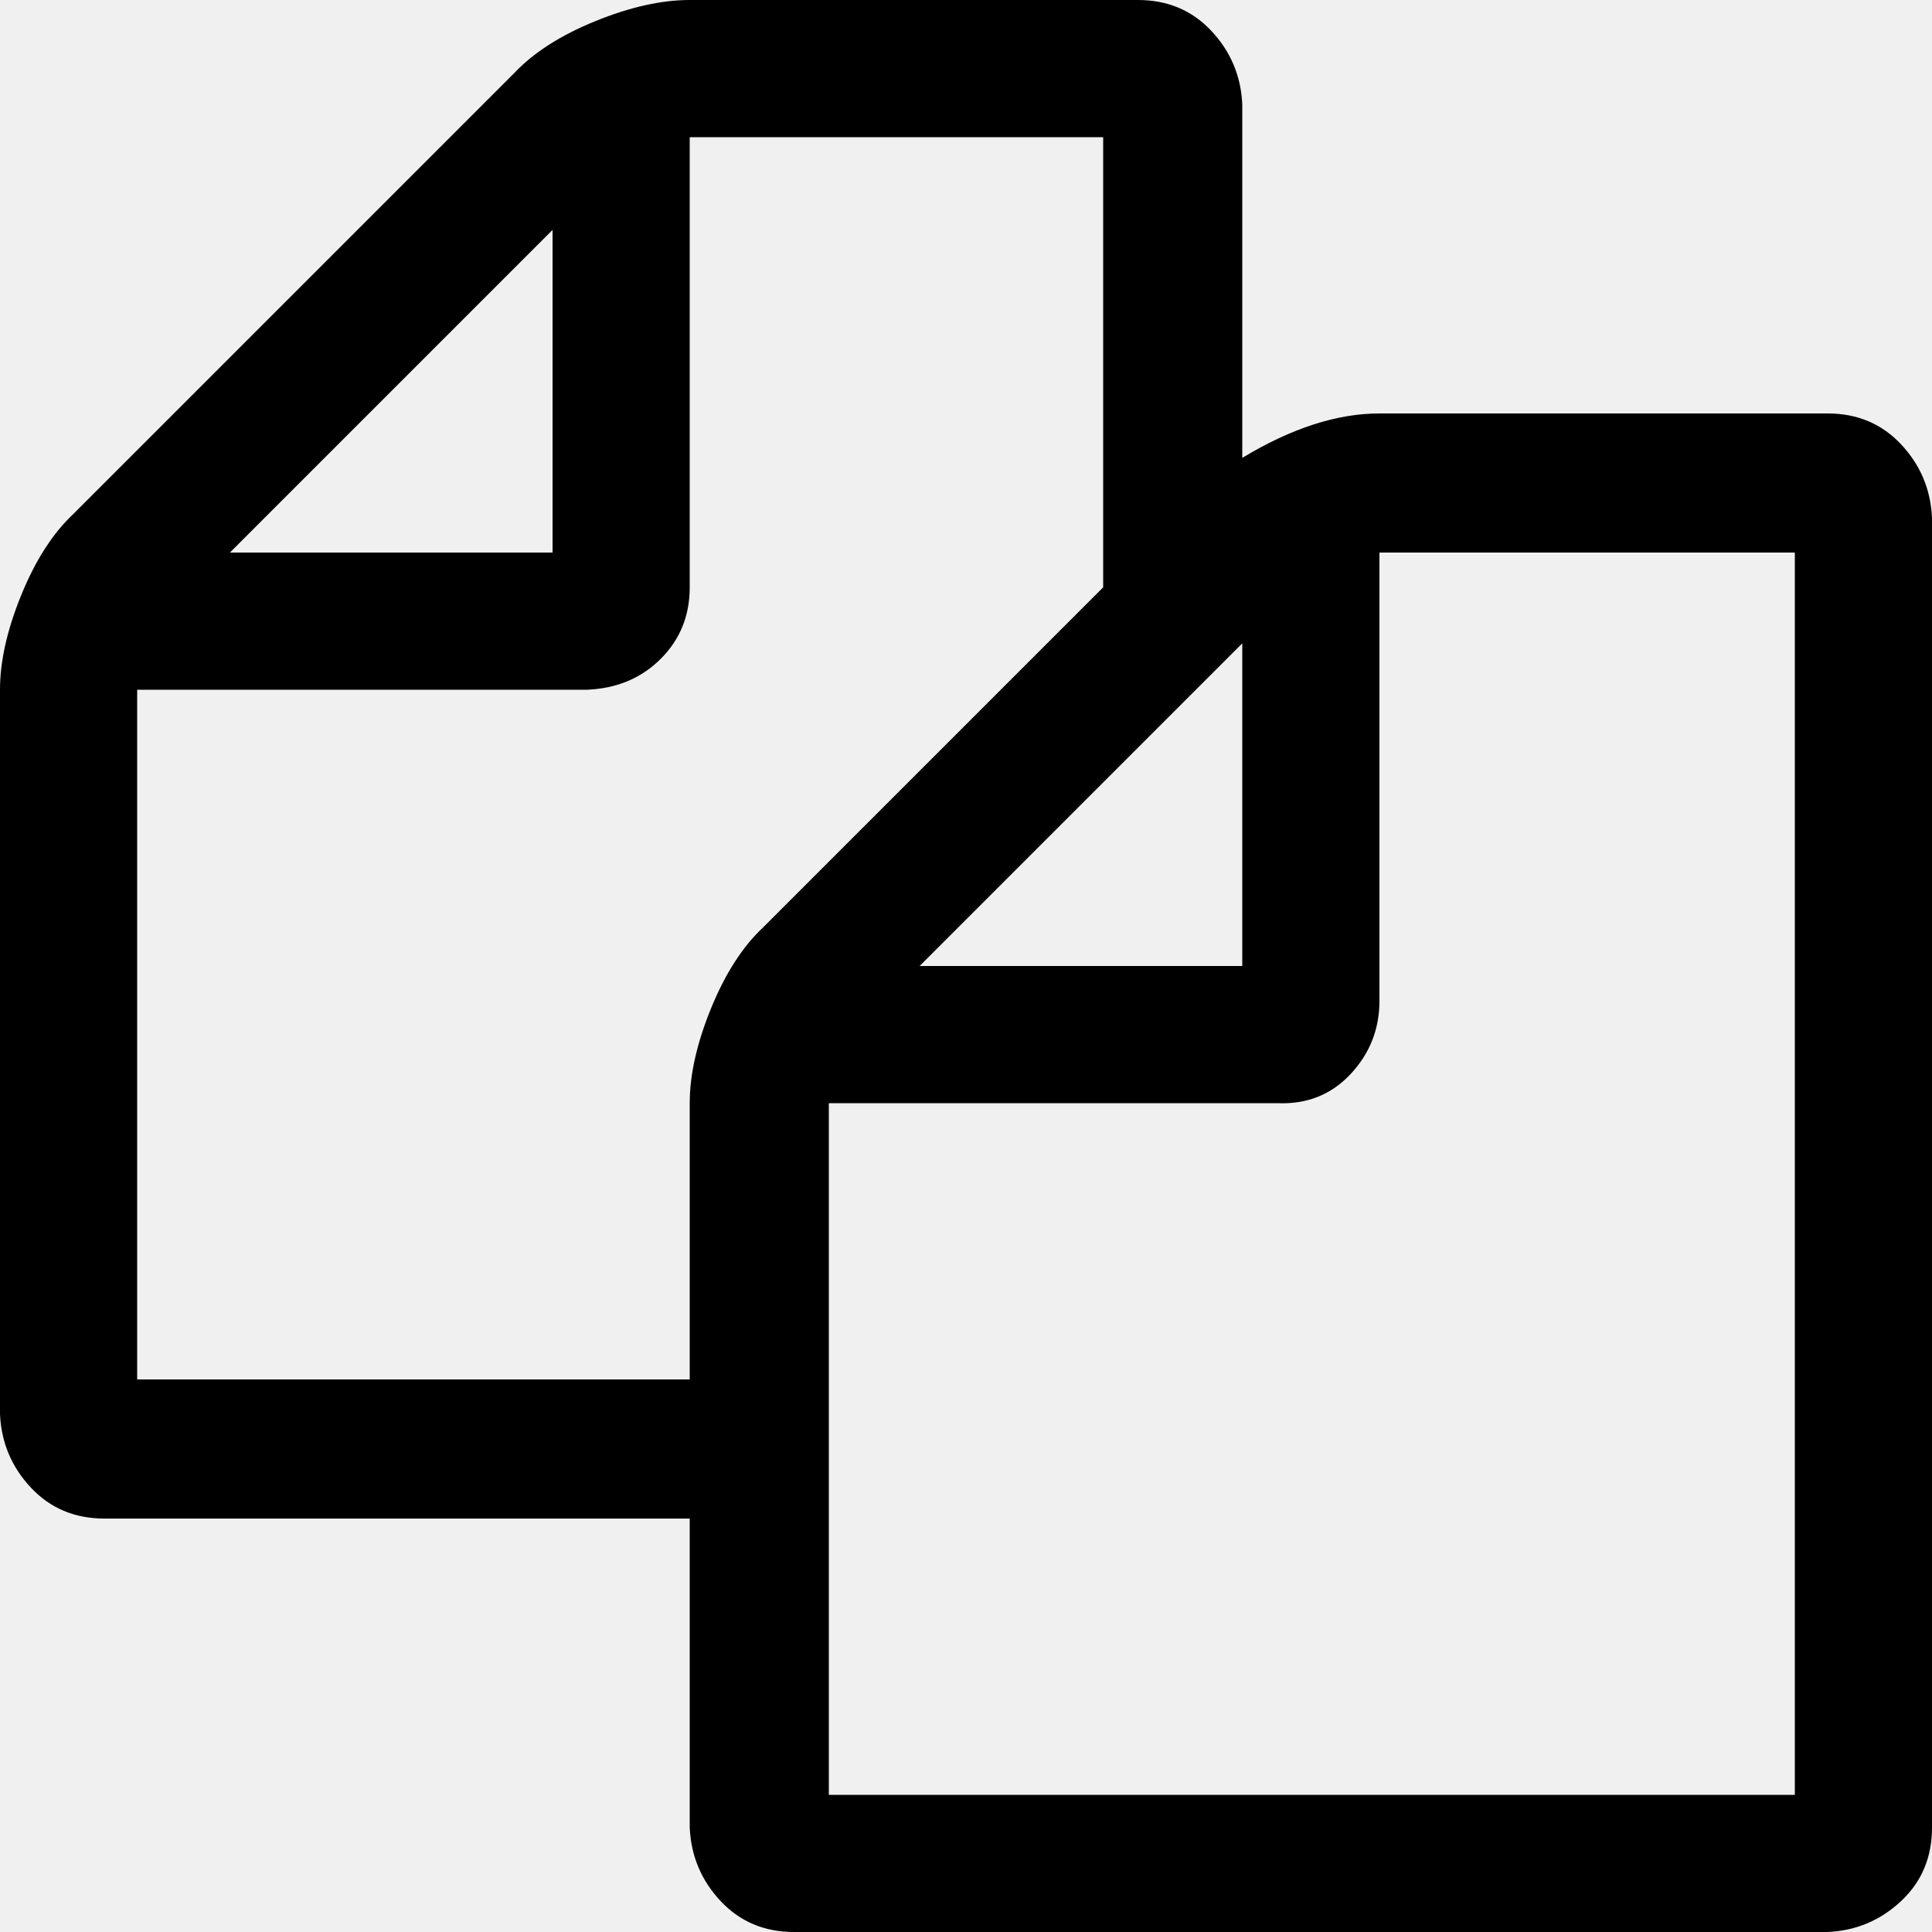
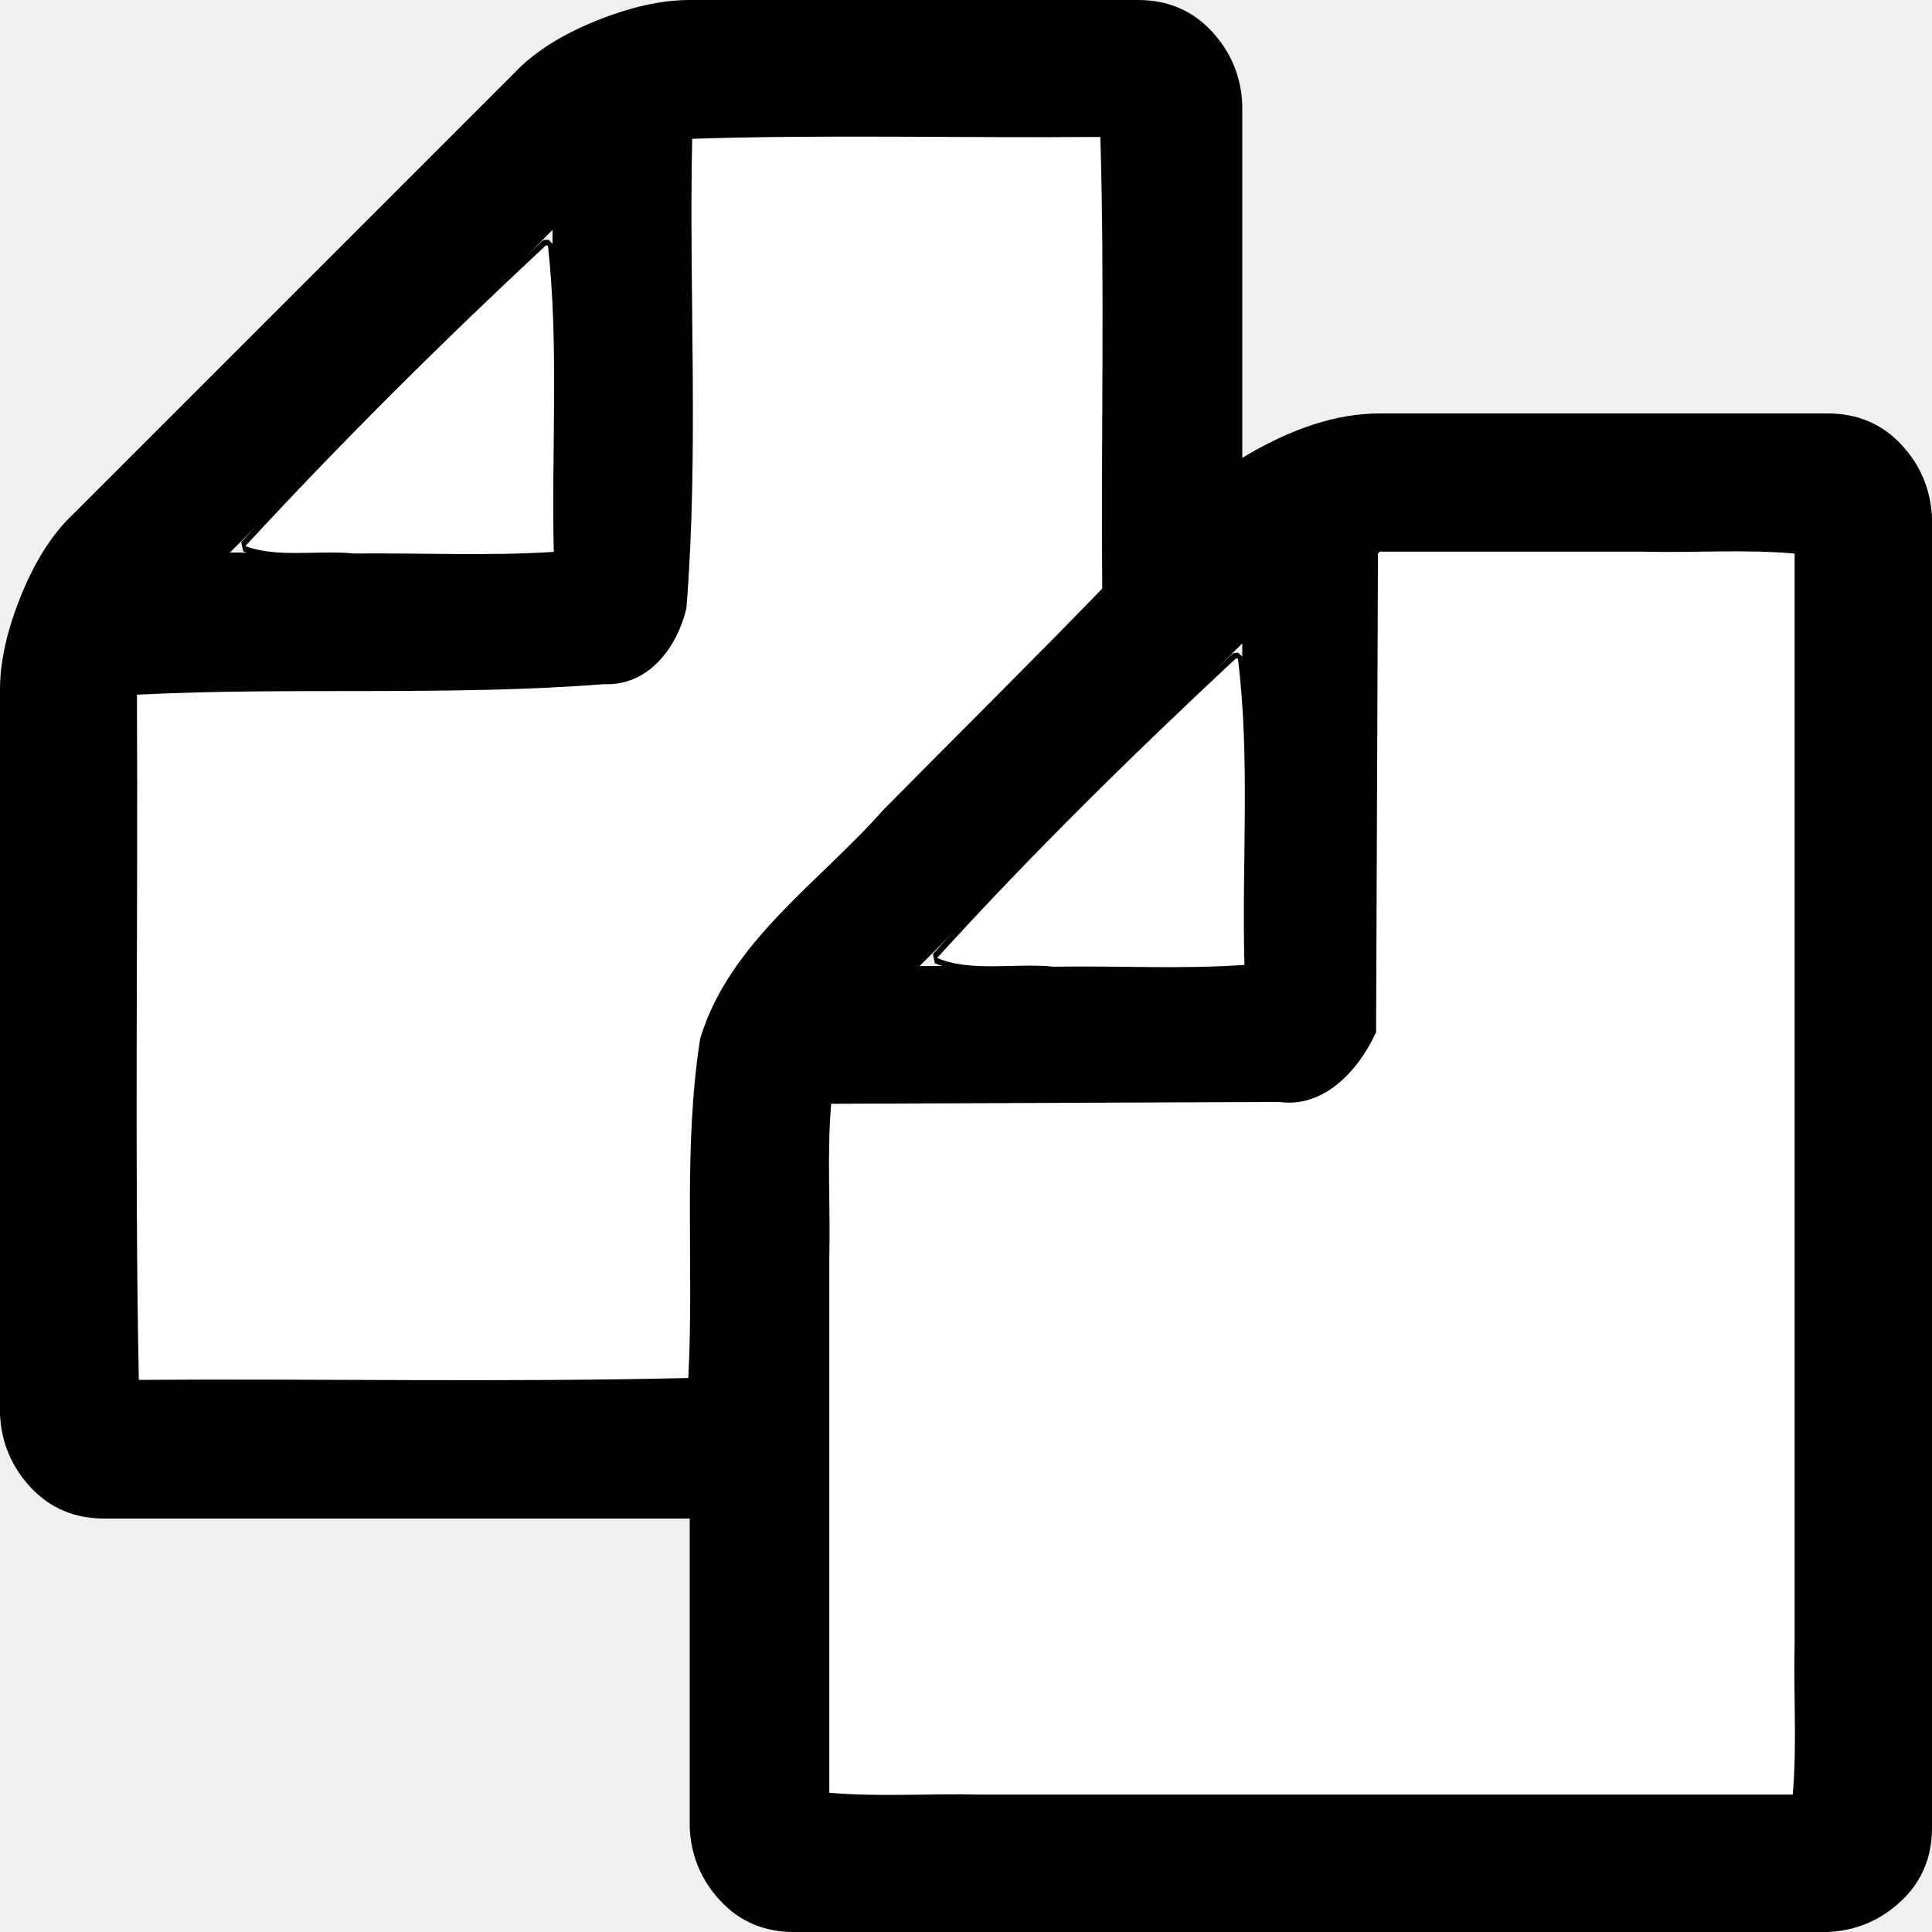
- <svg xmlns="http://www.w3.org/2000/svg" version="1.1" width="1024" height="1024" viewBox="0 0 1024 1024">
-   <g id="icomoon-ignore">
- </g>
-   <path d="M968.704 219.136q23.552 0 38.912 16.384t16.384 38.912v694.272q0 23.552-16.384 38.912t-38.912 16.384h-547.84q-23.552 0-38.912-16.384t-16.384-38.912v-163.84h-310.272q-23.552 0-38.912-16.384t-16.384-38.912v-384q0-22.528 11.264-50.176t27.648-43.008l233.472-233.472q15.36-16.384 43.008-27.648t50.176-11.264h237.568q23.552 0 38.912 16.384t16.384 38.912v187.392q38.912-23.552 72.704-23.552h237.568zM658.432 340.992l-171.008 171.008h171.008v-171.008zM292.864 121.856l-171.008 171.008h171.008v-171.008zM404.48 491.52l180.224-180.224v-238.592h-219.136v238.592q0 22.528-15.36 37.888t-38.912 16.384h-238.592v365.568h292.864v-146.432q0-22.528 11.264-50.176t27.648-43.008zM951.296 951.296v-658.432h-220.16v237.568q0 22.528-15.36 38.912t-38.912 15.36h-237.568v366.592h512z" />
+ <svg xmlns="http://www.w3.org/2000/svg" version="1.1" width="1024" height="1024" viewBox="0 0 1024 1024" id="svg1">
+   <defs id="defs1" />
+   <path d="M968.704 219.136q23.552 0 38.912 16.384t16.384 38.912v694.272q0 23.552-16.384 38.912t-38.912 16.384h-547.84q-23.552 0-38.912-16.384t-16.384-38.912v-163.84h-310.272q-23.552 0-38.912-16.384t-16.384-38.912v-384q0-22.528 11.264-50.176t27.648-43.008l233.472-233.472q15.36-16.384 43.008-27.648t50.176-11.264h237.568q23.552 0 38.912 16.384t16.384 38.912v187.392q38.912-23.552 72.704-23.552h237.568zM658.432 340.992l-171.008 171.008h171.008v-171.008zM292.864 121.856l-171.008 171.008h171.008v-171.008zM404.48 491.52l180.224-180.224v-238.592h-219.136v238.592q0 22.528-15.36 37.888t-38.912 16.384h-238.592v365.568h292.864v-146.432q0-22.528 11.264-50.176t27.648-43.008zM951.296 951.296v-658.432h-220.16v237.568q0 22.528-15.36 38.912t-38.912 15.36h-237.568v366.592h512z" id="path1" />
+   <path style="fill:#ffffff;stroke:#000000;stroke-width:3.051;stroke-linejoin:bevel;paint-order:stroke fill markers" d="m 730.348,293.396 c -0.329,84.556 -0.658,169.112 -0.988,253.668 -8.997,19.895 -27.444,40.365 -51.283,36.999 -79.177,0.317 -158.355,0.636 -237.532,0.955 -2.322,26.428 -0.332,54.638 -0.995,81.751 0,94.471 0,188.943 0,283.414 25.825,2.331 53.442,0.333 79.957,0.999 143.559,0 287.119,0 430.678,0 2.331,-25.825 0.333,-53.442 0.999,-79.957 0,-192.609 0,-385.218 0,-577.826 -25.825,-2.331 -53.442,-0.333 -79.957,-0.999 -46.626,0 -93.253,0 -139.879,0 z" id="path2" />
+   <path style="fill:#ffffff;stroke:#000000;stroke-width:6.101;stroke-linejoin:bevel;paint-order:stroke fill markers" d="m 366.868,73.574 c -1.735,82.862 3.558,166.266 -3.049,248.81 -4.939,20.722 -19.983,41.326 -43.874,40.243 -82.113,6.42 -165.764,1.398 -247.373,5.587 0.672,120.909 -1.338,242.928 1.002,363.146 96.945,-0.664 194.977,1.32 291.247,-0.988 3.116,-59.835 -3.009,-120.867 6.302,-179.933 15.456,-51.172 63.304,-82.859 97.22,-121.355 38.591,-39.043 77.717,-77.764 115.868,-117.116 -0.677,-79.657 1.341,-160.43 -1.002,-239.396 -71.97,0.667 -145.066,-1.334 -216.341,1.002 z" id="path3" />
+   <path style="fill:#ffffff;stroke:#000000;stroke-width:6.101;stroke-linejoin:bevel;paint-order:stroke fill markers" d="m 654.905,349.113 c -54.513,50.874 -108.137,103.5 -158.196,158.63 18.035,7.703 41.867,2.497 61.763,4.633 33.567,-0.548 68.24,1.378 101.108,-0.946 -1.494,-53.929 3.178,-109.011 -3.463,-162.331 l -0.932,-0.098 z" id="path4" />
+   <path style="fill:#ffffff;stroke:#000000;stroke-width:6.101;stroke-linejoin:bevel;paint-order:stroke fill markers" d="m 289.187,130.185 c -54.848,51.091 -108.301,104.158 -159.114,159.226 16.437,6.427 39.041,2.065 57.486,3.953 35.186,-0.351 71.46,1.406 105.946,-0.862 -1.28,-53.963 2.778,-108.838 -3.063,-162.303 l -0.981,-0.126 z" id="path5" />
</svg>
